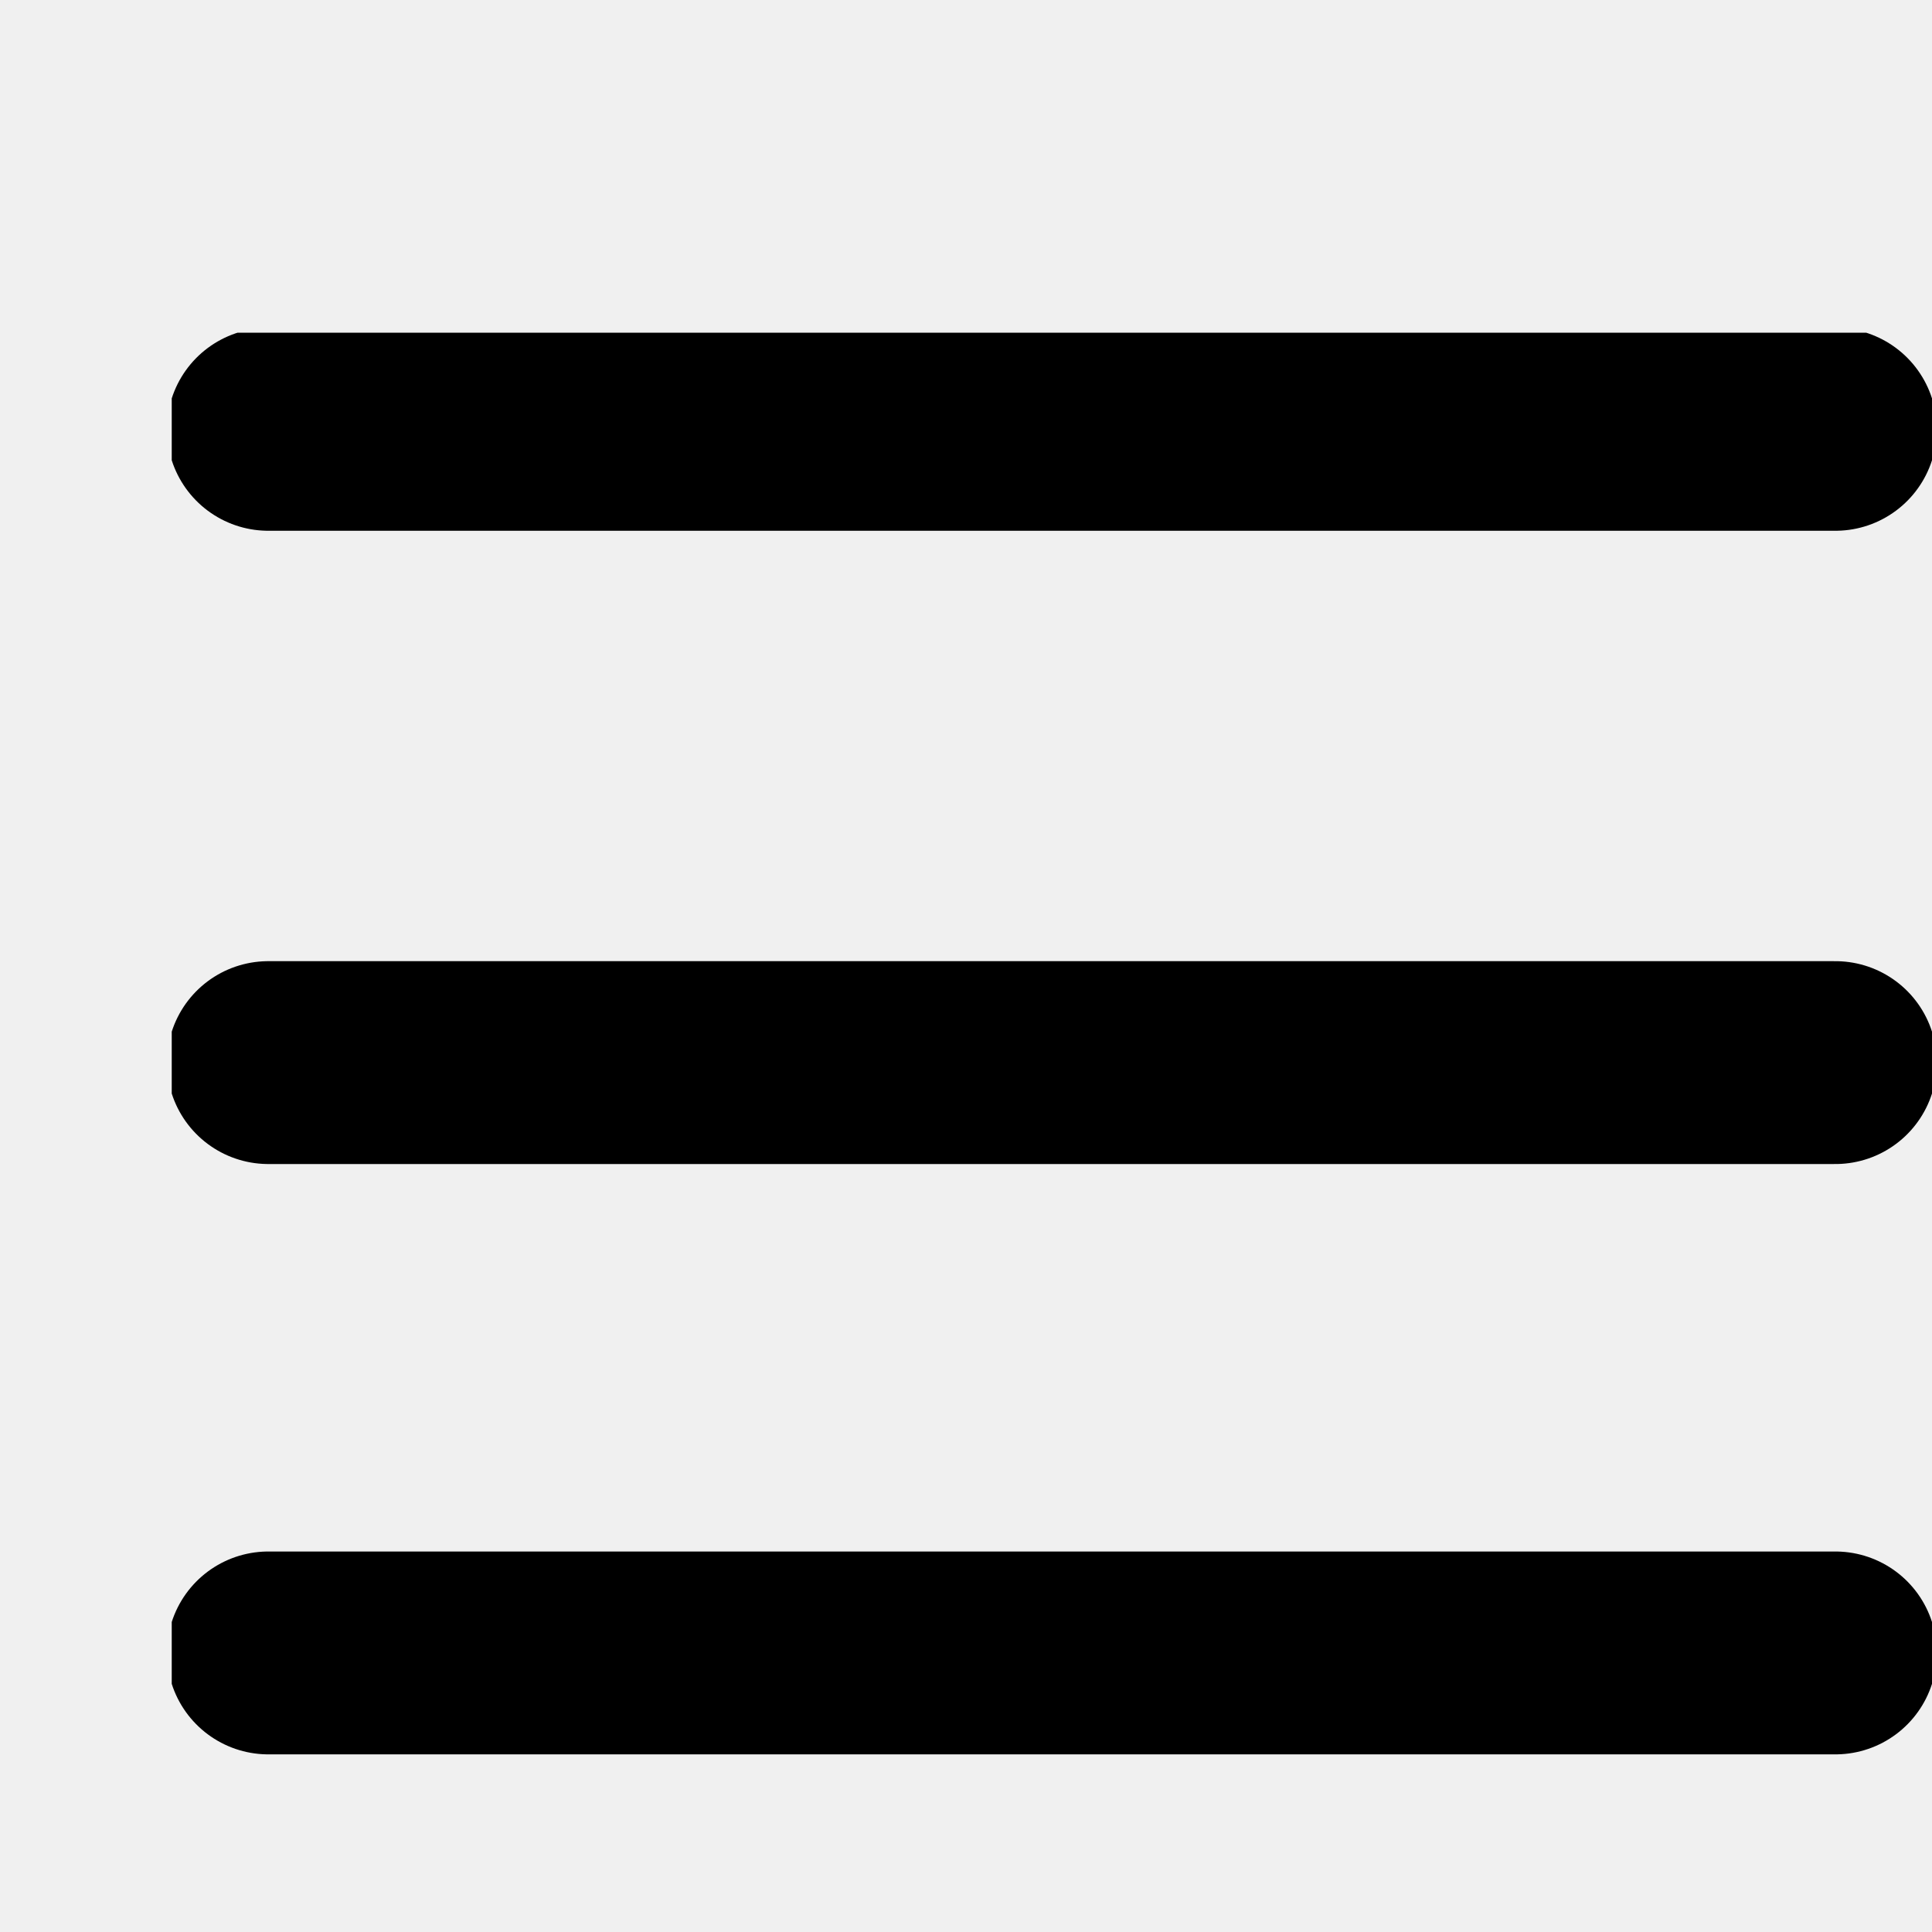
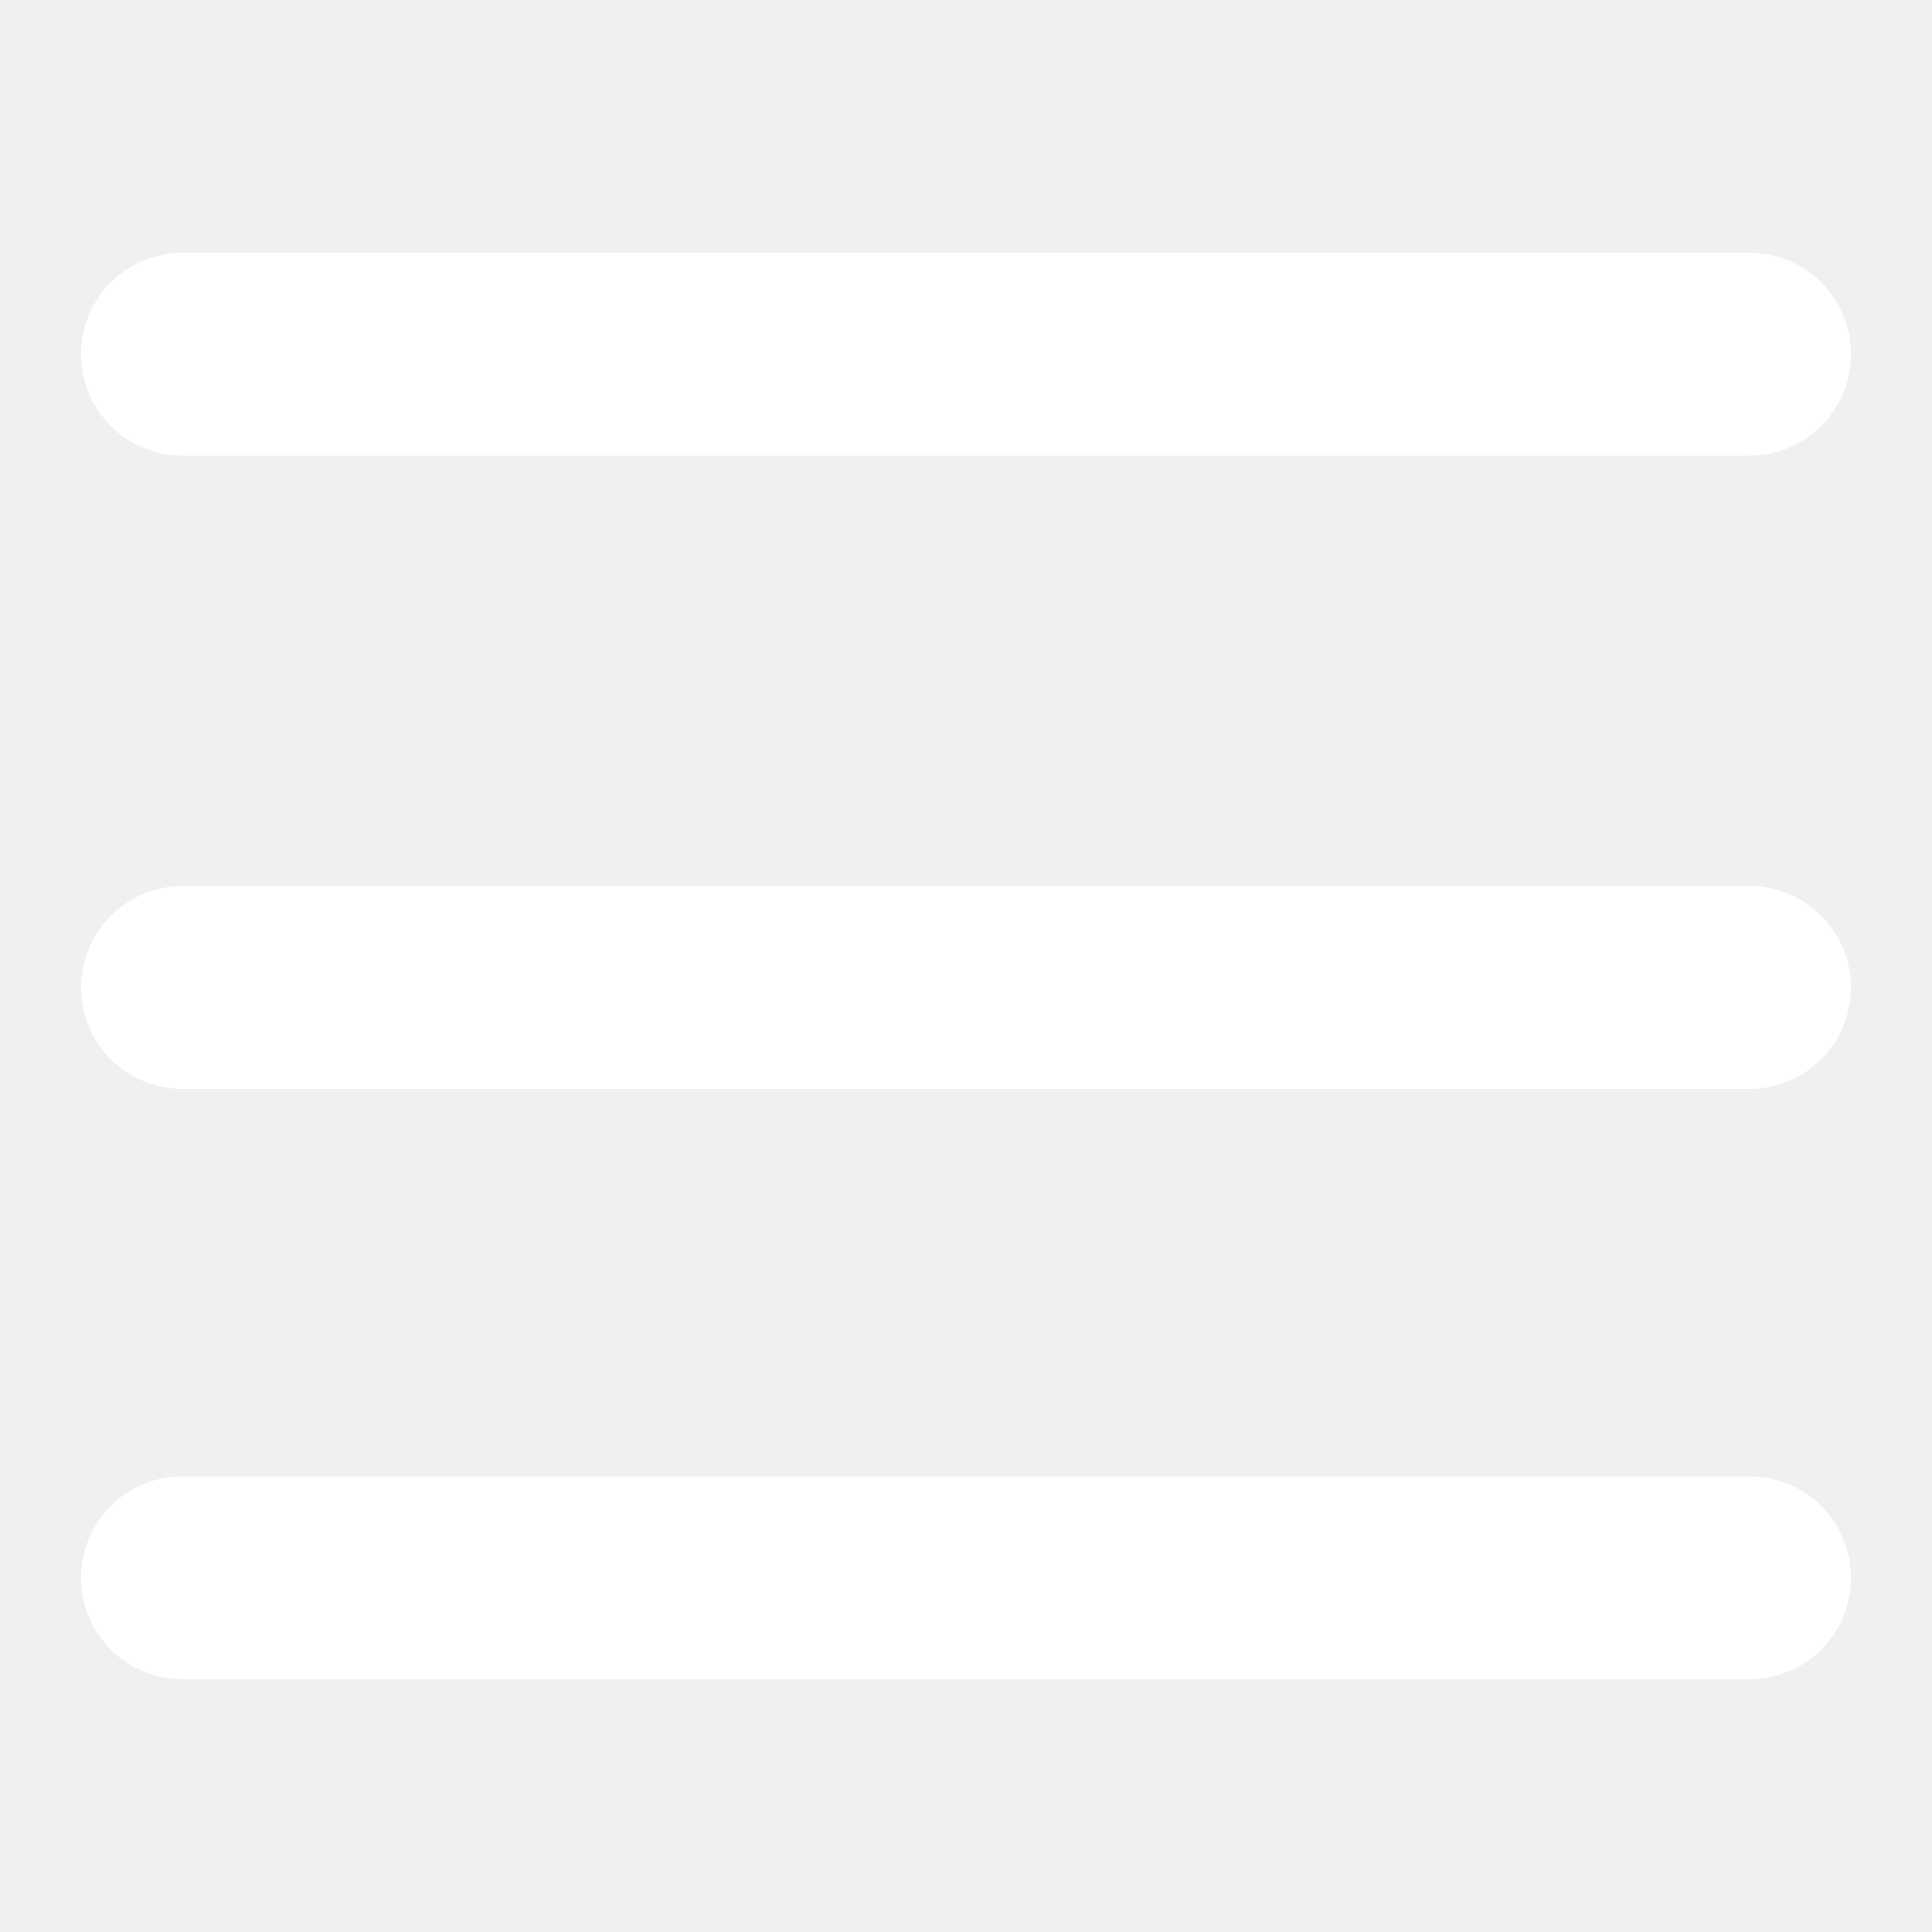
- <svg xmlns="http://www.w3.org/2000/svg" xmlns:xlink="http://www.w3.org/1999/xlink" version="1.1" id="Layer_1" x="0px" y="0px" viewBox="0 0 18 18" style="enable-background:new 0 0 18 18;" xml:space="preserve">
-   <style type="text/css">
- 	.st0{clip-path:url(#SVGID_2_);fill:none;stroke:#000000;stroke-width:1.89;stroke-linecap:round;}
- </style>
-   <g>
-     <defs>
-       <rect id="SVGID_1_" x="1.6" y="3.1" width="16.4" height="13.3" />
-     </defs>
-     <clipPath id="SVGID_2_">
-       <use xlink:href="#SVGID_1_" style="overflow:visible;" />
-     </clipPath>
-     <line class="st0" x1="2.5" y1="4" x2="17.1" y2="4" />
-     <line class="st0" x1="2.5" y1="9.9" x2="17.1" y2="9.9" />
-     <line class="st0" x1="2.5" y1="15.4" x2="17.1" y2="15.4" />
+ <svg xmlns="http://www.w3.org/2000/svg" width="100%" height="100%" viewBox="0 0 18 18" version="1.1" xml:space="preserve" style="fill-rule:evenodd;clip-rule:evenodd;stroke-linecap:round;">
+   <g transform="matrix(1,0,0,1,-0.8,-0.7)">
+     <path d="M2.5,4L17.1,4" style="fill:none;stroke:white;stroke-width:1.89px;" />
+     <path d="M2.5,9.9L17.1,9.9" style="fill:none;stroke:white;stroke-width:1.89px;" />
+     <path d="M2.5,15.4L17.1,15.4" style="fill:none;stroke:white;stroke-width:1.89px;" />
  </g>
</svg>
